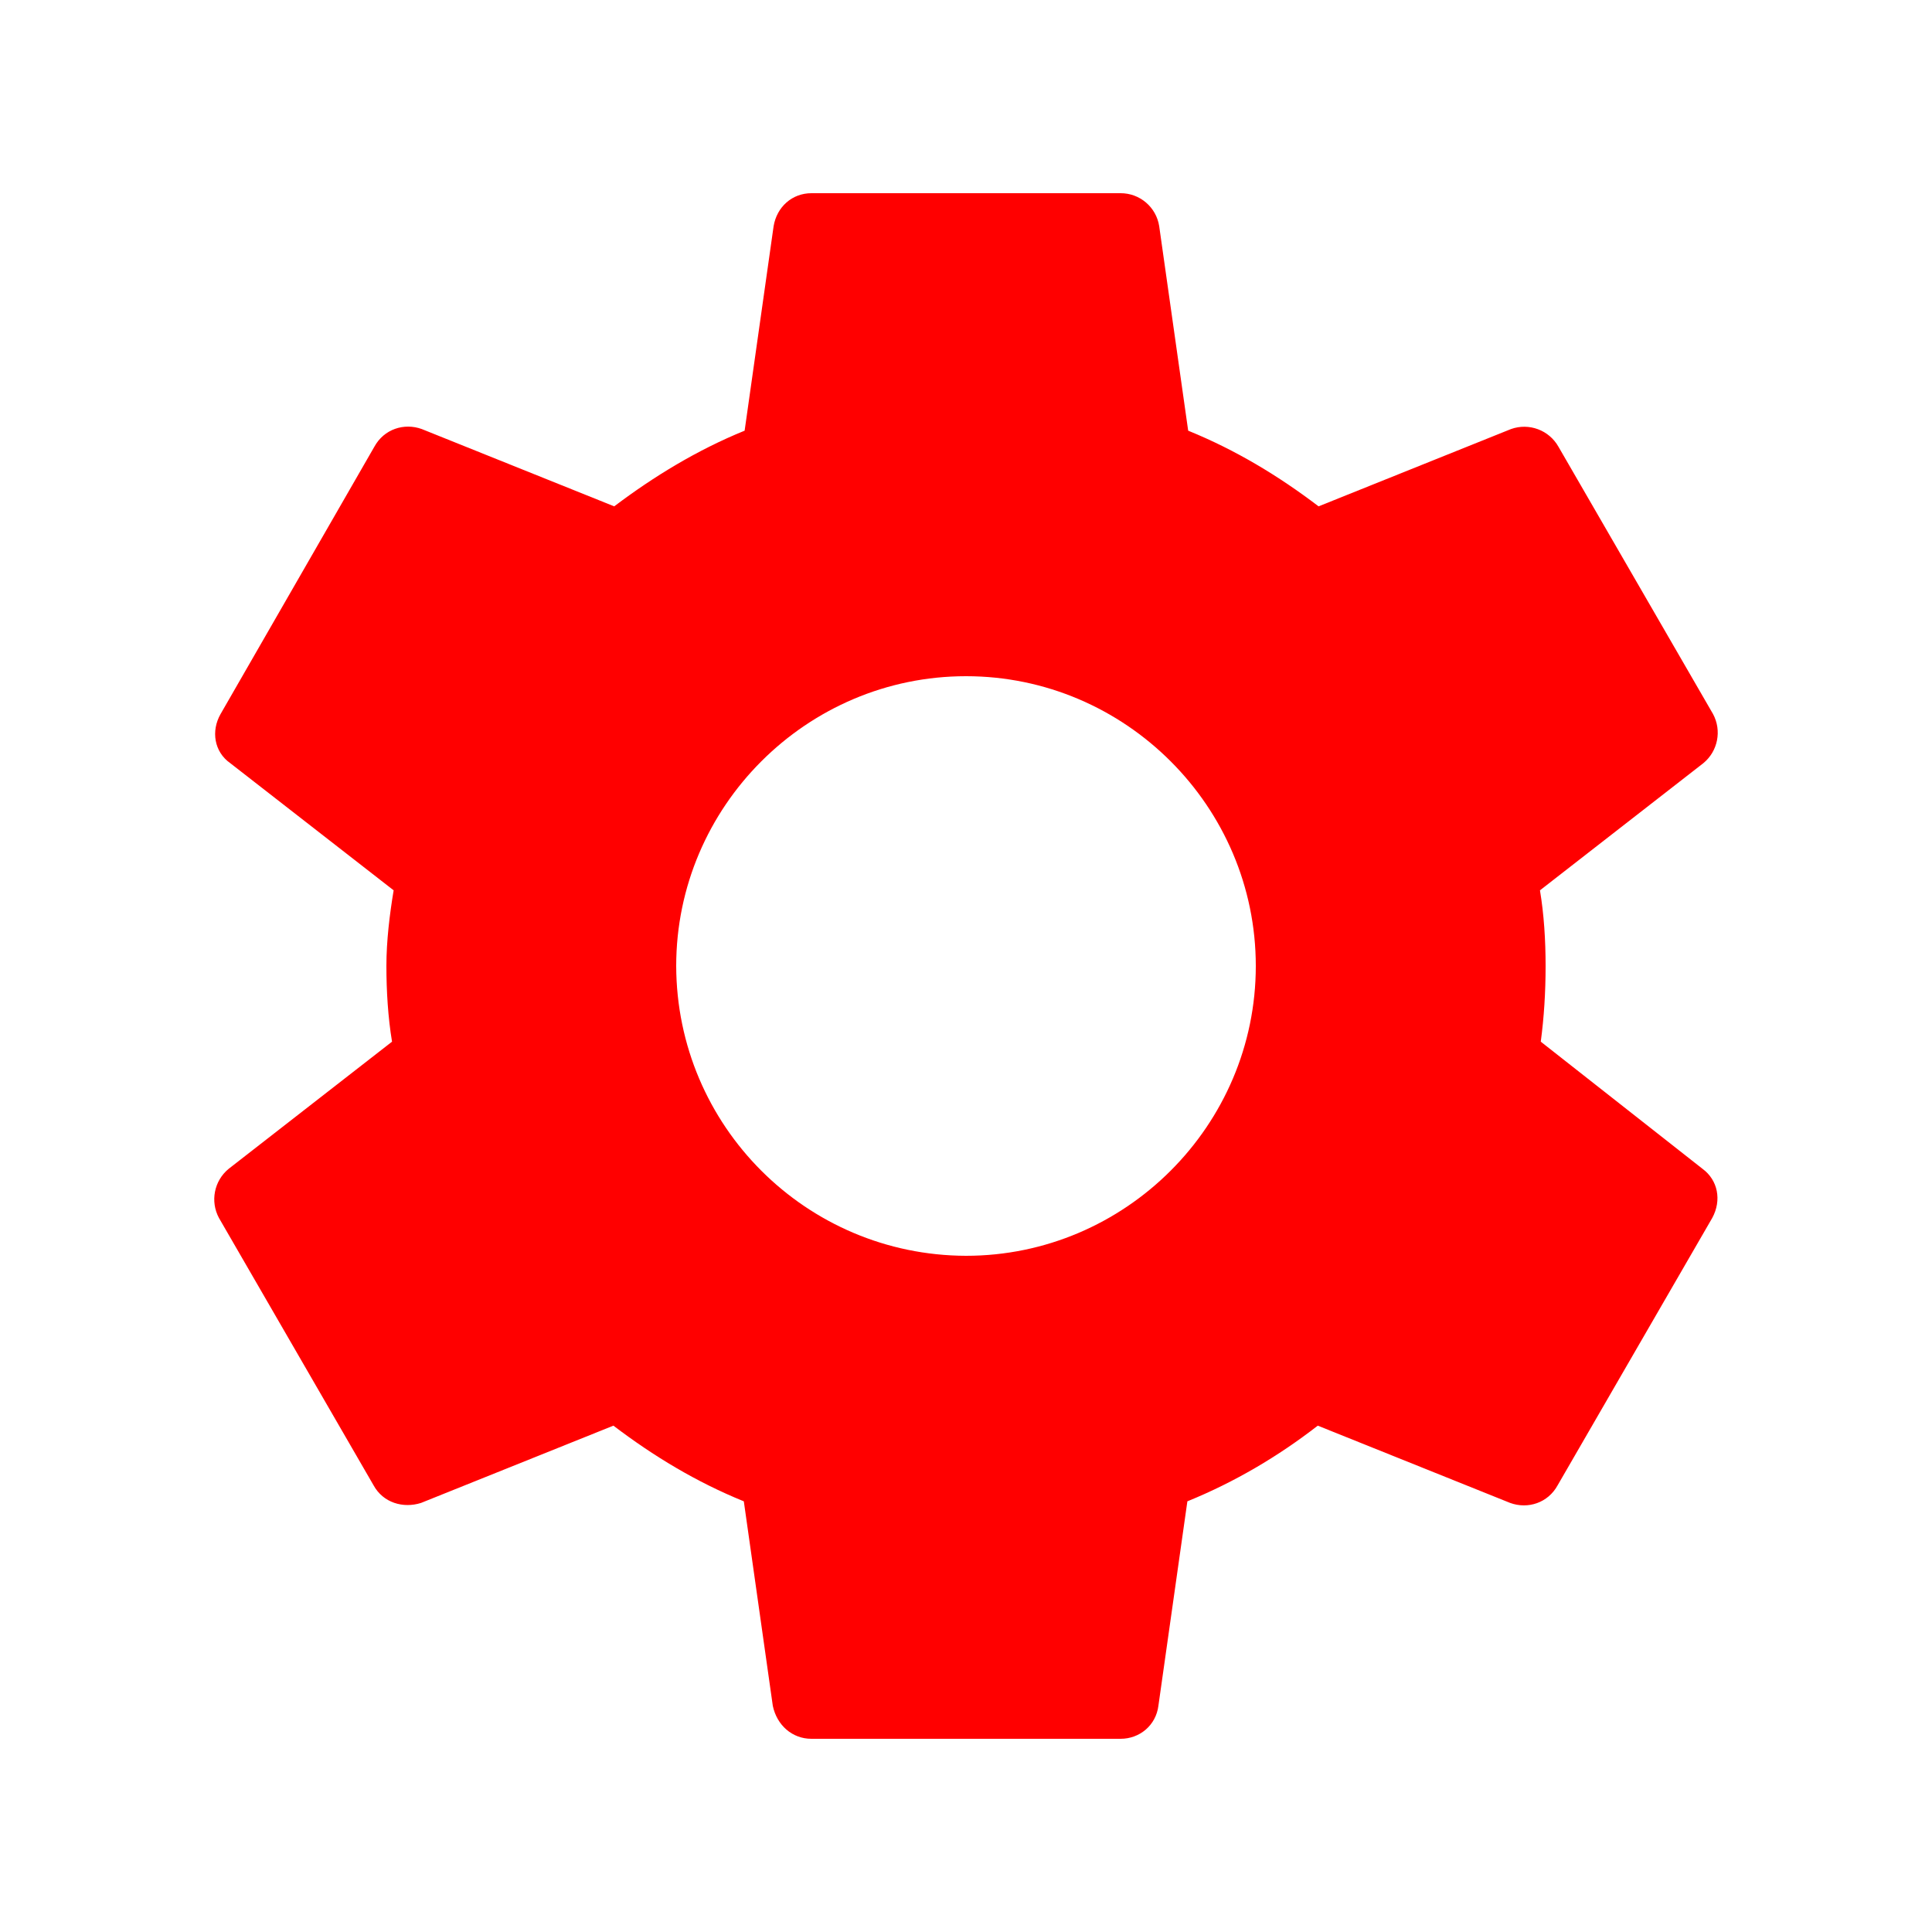
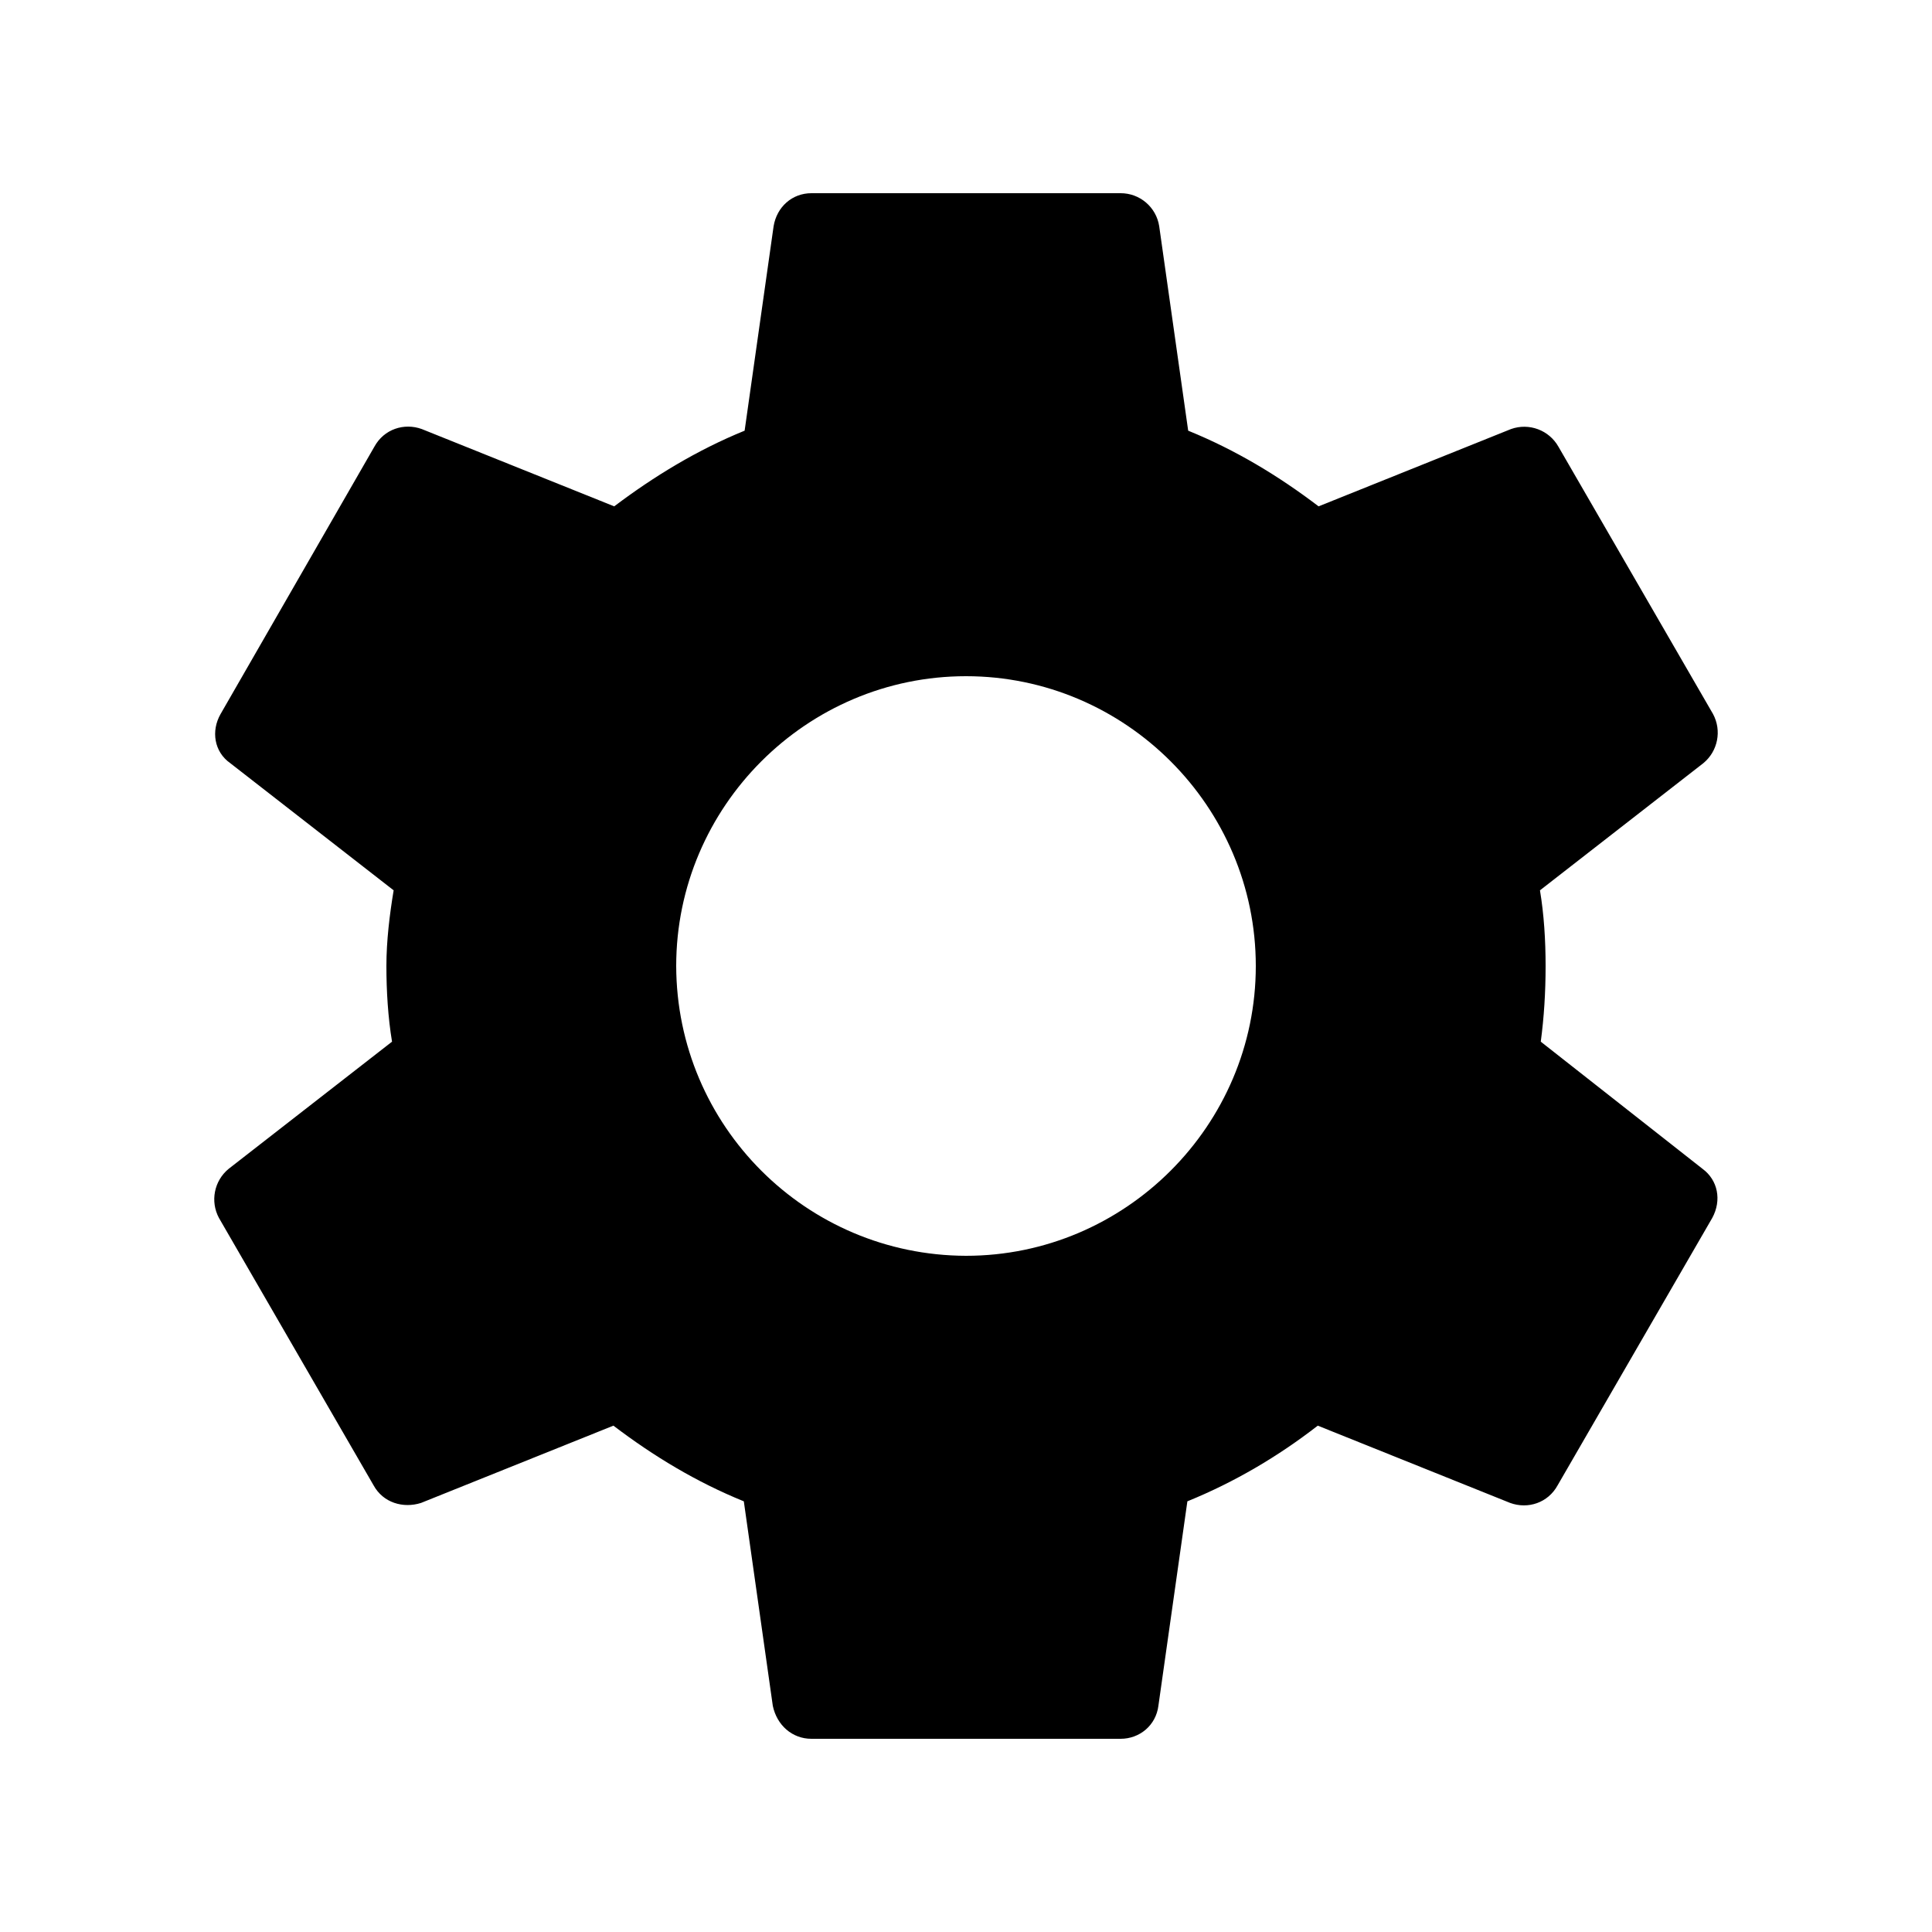
<svg xmlns="http://www.w3.org/2000/svg" width="24" height="24" viewBox="0 0 24 24" fill="none">
-   <g clipPath="url(#gwfjwzyw6a)">
-     <path d="M19.14 12.94c.04-.3.06-.61.06-.94 0-.32-.02-.64-.07-.94l2.03-1.58a.49.49 0 0 0 .12-.61l-1.92-3.32a.488.488 0 0 0-.59-.22l-2.39.96c-.5-.38-1.03-.7-1.62-.94l-.36-2.54a.484.484 0 0 0-.48-.41h-3.84c-.24 0-.43.17-.47.41l-.36 2.54c-.59.24-1.13.57-1.62.94l-2.39-.96c-.22-.08-.47 0-.59.22L2.74 8.87c-.12.21-.08.47.12.61l2.03 1.58c-.05.3-.09.63-.09.94 0 .31.02.64.07.94l-2.03 1.58a.49.49 0 0 0-.12.61l1.92 3.32c.12.22.37.29.59.22l2.39-.96c.5.38 1.03.7 1.62.94l.36 2.54c.05.24.24.41.48.41h3.84c.24 0 .44-.17.47-.41l.36-2.54c.59-.24 1.13-.56 1.62-.94l2.39.96c.22.08.47 0 .59-.22l1.92-3.32c.12-.22.07-.47-.12-.61l-2.01-1.58zM12 15.6A3.61 3.61 0 0 1 8.4 12c0-1.98 1.62-3.6 3.6-3.6s3.6 1.62 3.6 3.6-1.62 3.6-3.6 3.6z" fill="red" />
-   </g>
-   <defs>
-     <clipPath id="gwfjwzyw6a">
-       <path fill="none" d="M0 0h24v24H0z" />
-     </clipPath>
-   </defs>
+   <path d="M19.14 12.94c.04-.3.06-.61.06-.94 0-.32-.02-.64-.07-.94l2.03-1.58a.49.49 0 0 0 .12-.61l-1.92-3.32a.488.488 0 0 0-.59-.22l-2.39.96c-.5-.38-1.03-.7-1.62-.94l-.36-2.54a.484.484 0 0 0-.48-.41h-3.84c-.24 0-.43.17-.47.41l-.36 2.54c-.59.24-1.13.57-1.62.94l-2.39-.96c-.22-.08-.47 0-.59.22L2.74 8.87c-.12.21-.08.47.12.61l2.03 1.58c-.05.3-.09.63-.09.94 0 .31.02.64.07.94l-2.03 1.58a.49.49 0 0 0-.12.61l1.92 3.32c.12.22.37.29.59.22l2.39-.96c.5.38 1.03.7 1.62.94l.36 2.54c.05.24.24.41.48.41h3.84c.24 0 .44-.17.47-.41l.36-2.54c.59-.24 1.13-.56 1.62-.94l2.39.96c.22.08.47 0 .59-.22l1.92-3.32c.12-.22.07-.47-.12-.61l-2.01-1.58zM12 15.6A3.61 3.61 0 0 1 8.4 12c0-1.98 1.62-3.6 3.6-3.6s3.6 1.62 3.6 3.6-1.62 3.6-3.6 3.6z" fill="currentColor" />
</svg>
